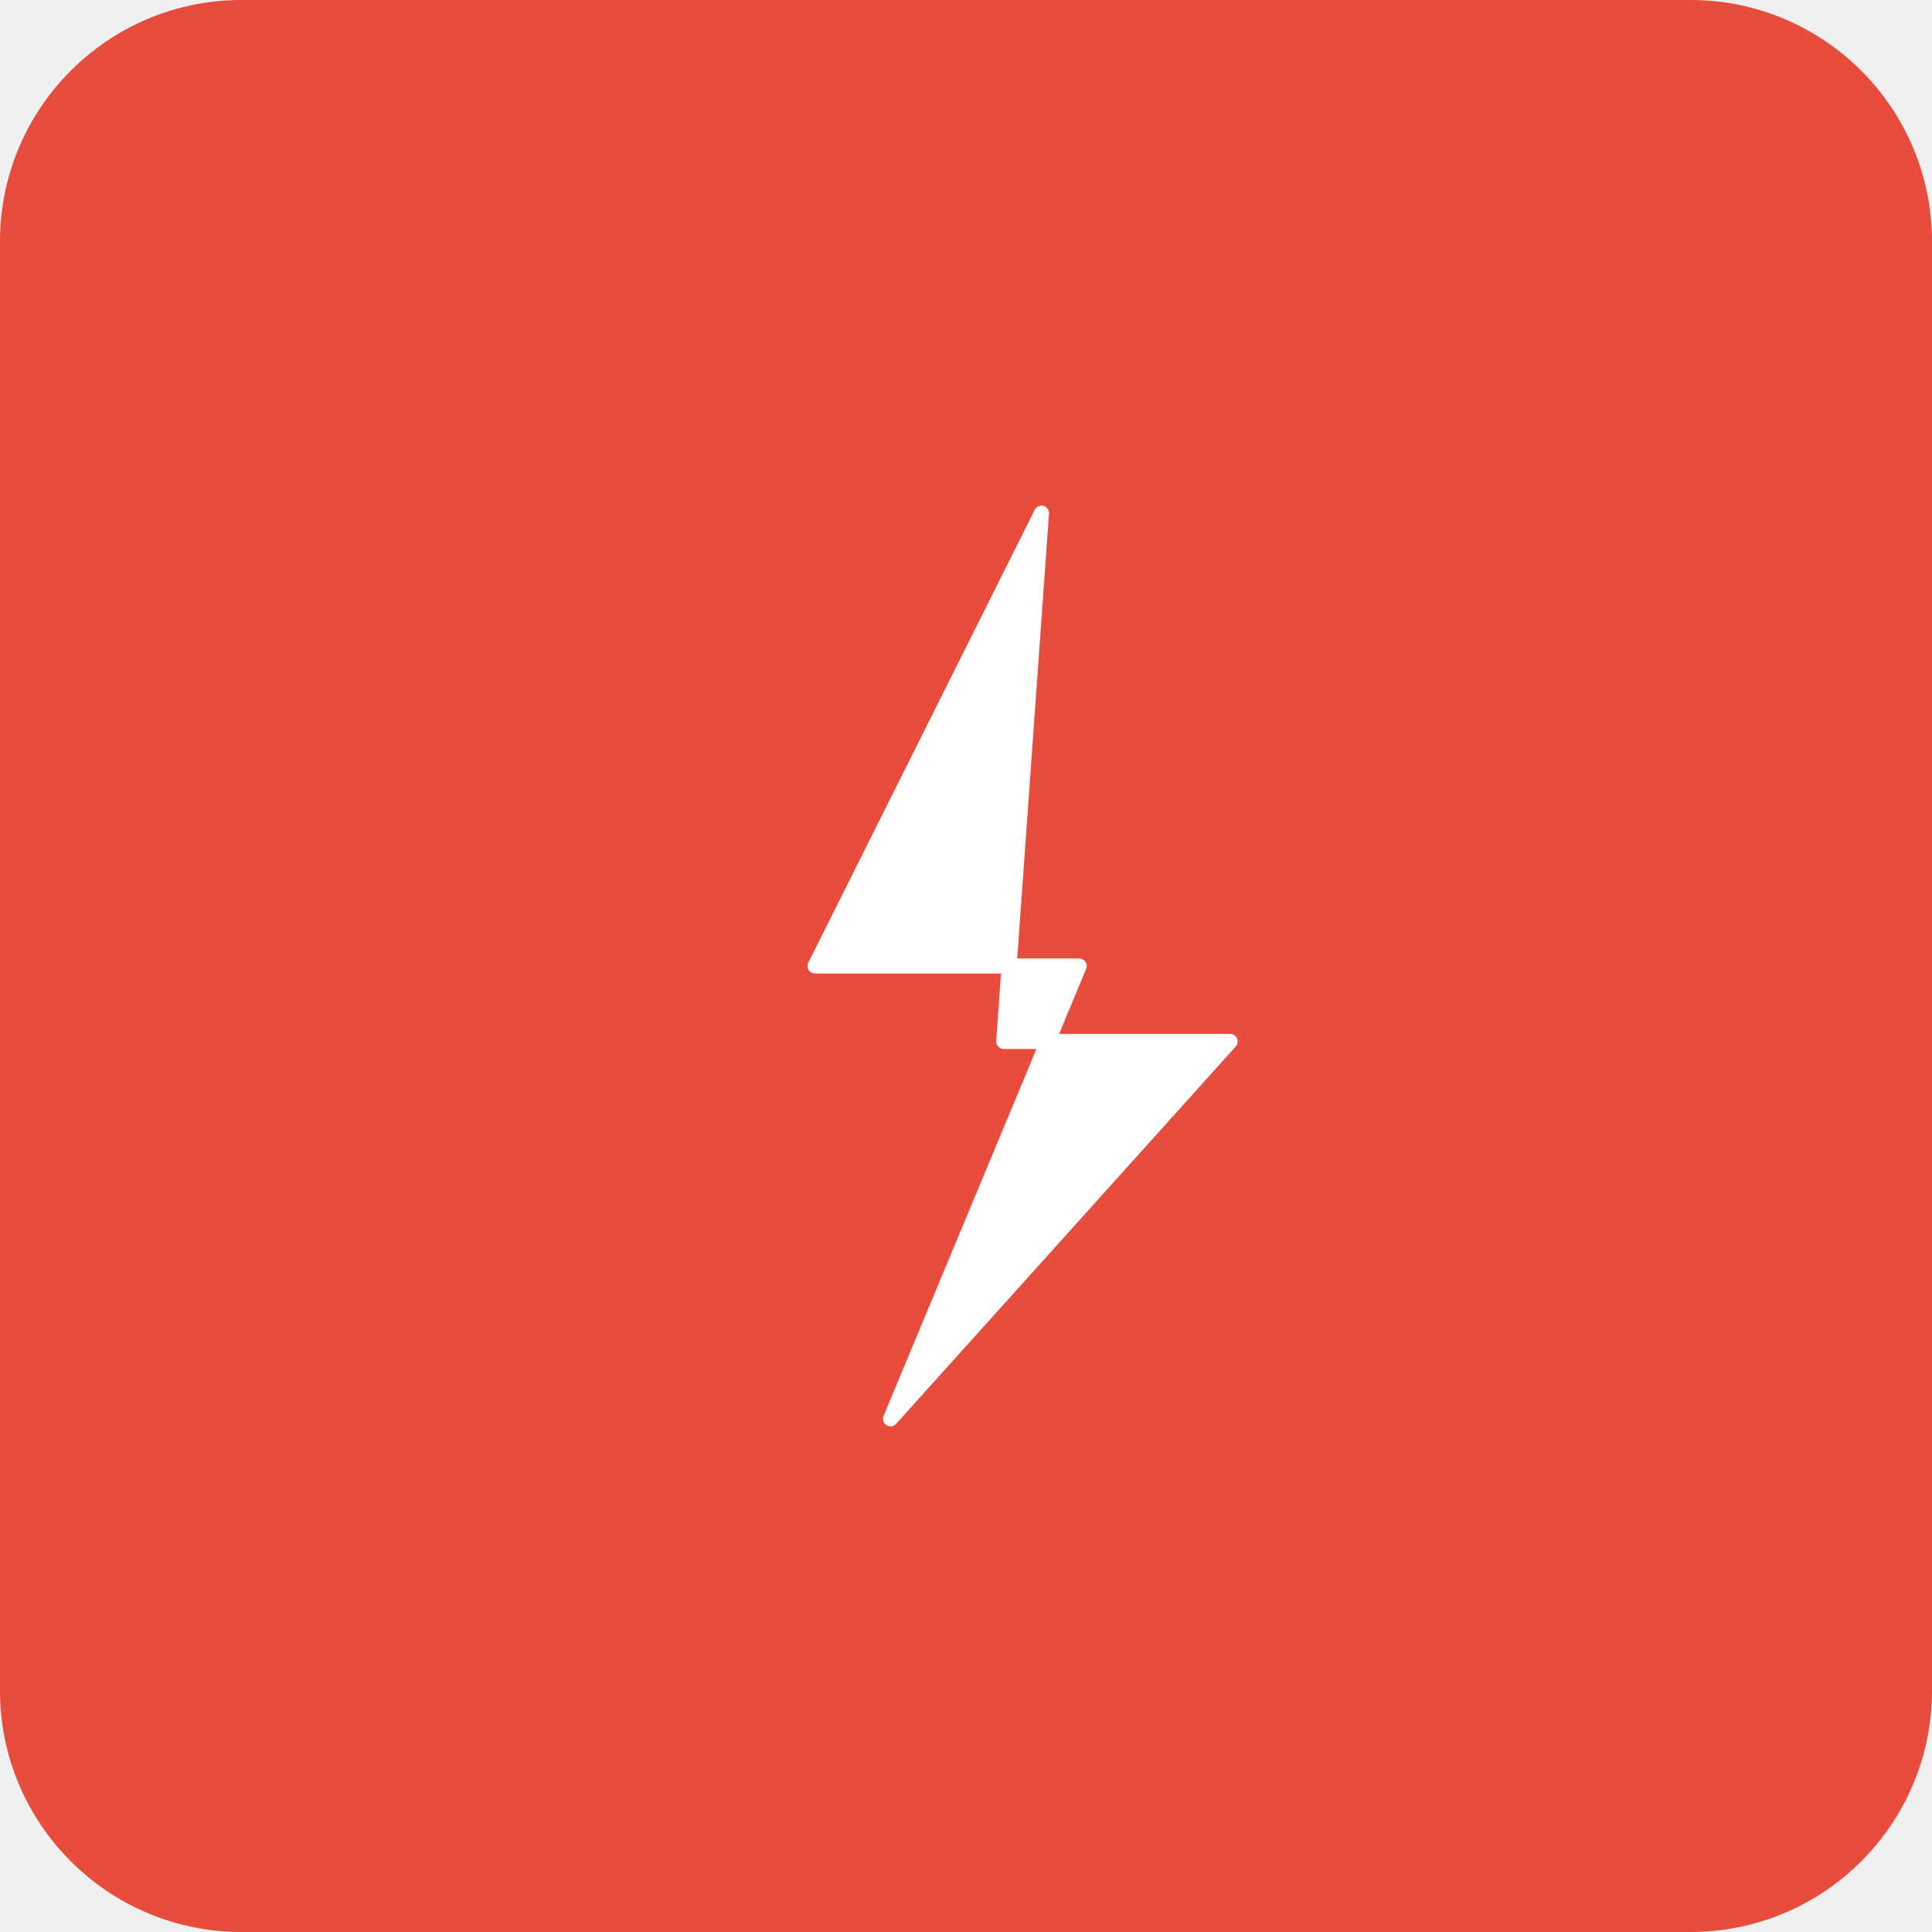
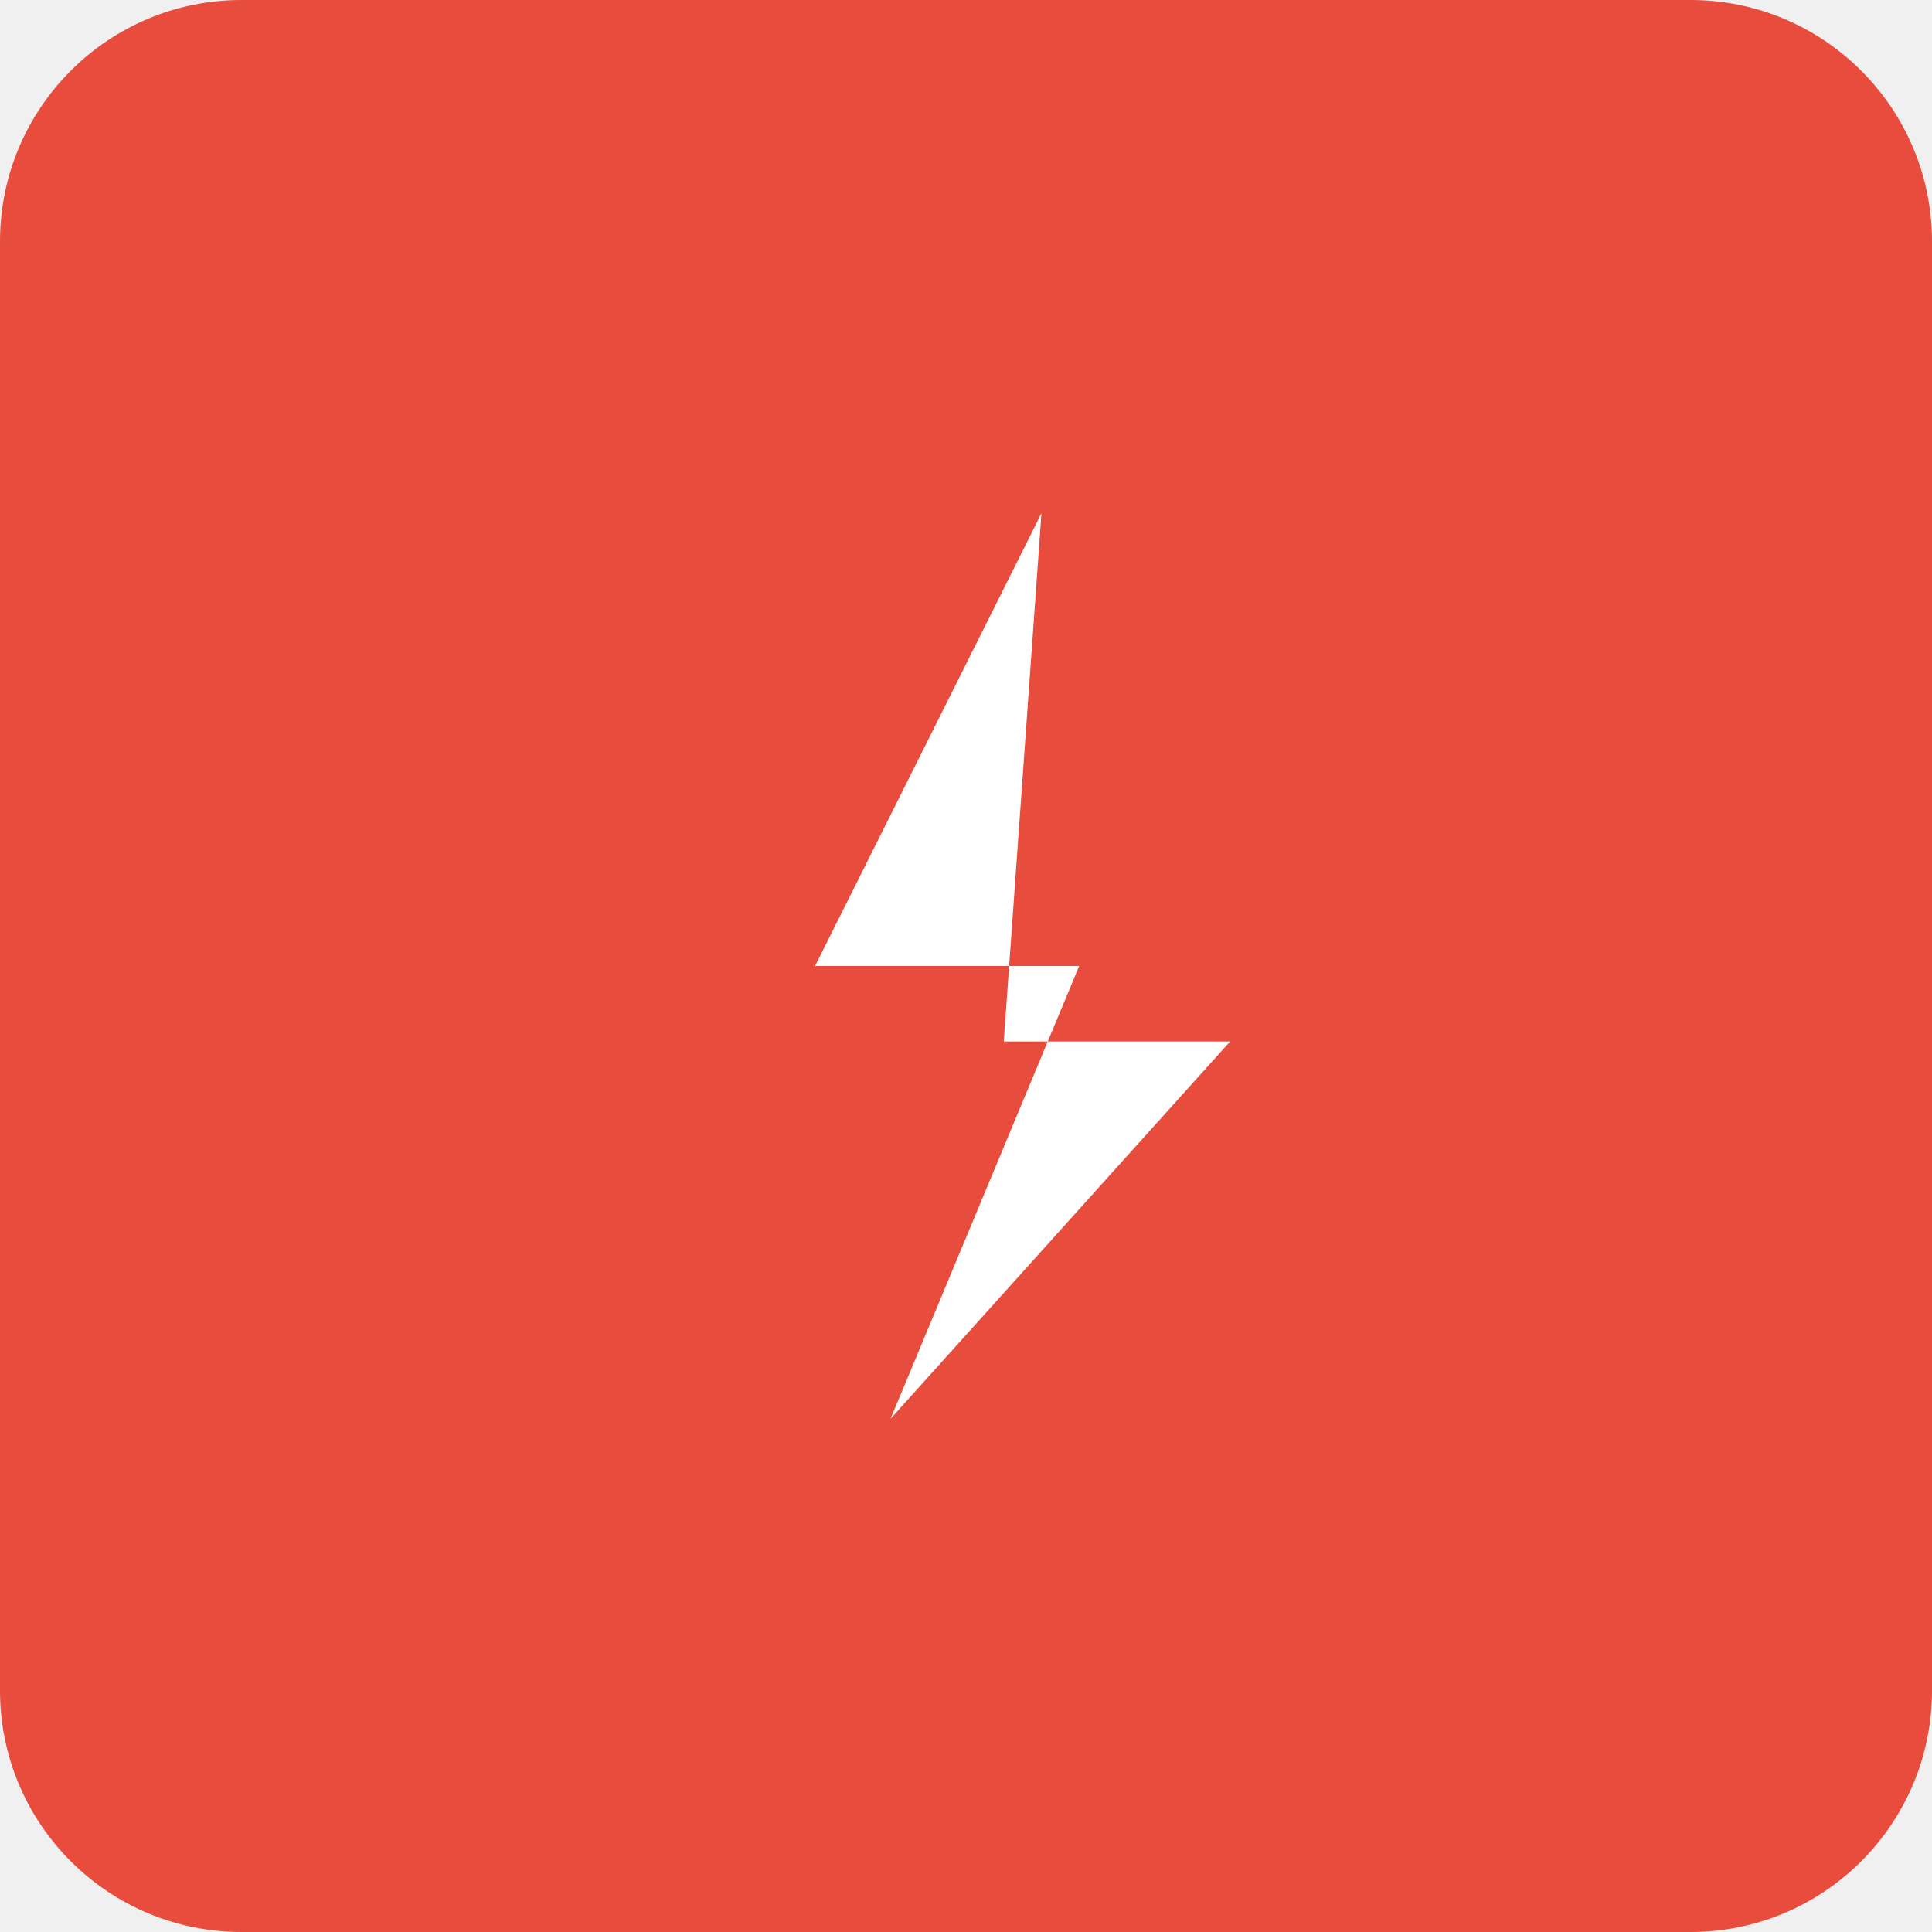
<svg xmlns="http://www.w3.org/2000/svg" width="256" height="256" viewBox="0 0 256 256">
  <rect width="256" height="256" rx="32" fill="#E74C3C" />
  <g transform="translate(128, 128)">
-     <path d="M 10,-60 L -20,0 L 15,0 L -10,60 L 35,10 L 5,10 Z" fill="white" stroke="white" stroke-width="2" stroke-linejoin="round" />
+     <path d="M 10,-60 L -20,0 L 15,0 L -10,60 L 35,10 L 5,10 Z" fill="white" stroke-linejoin="round" />
  </g>
</svg>
